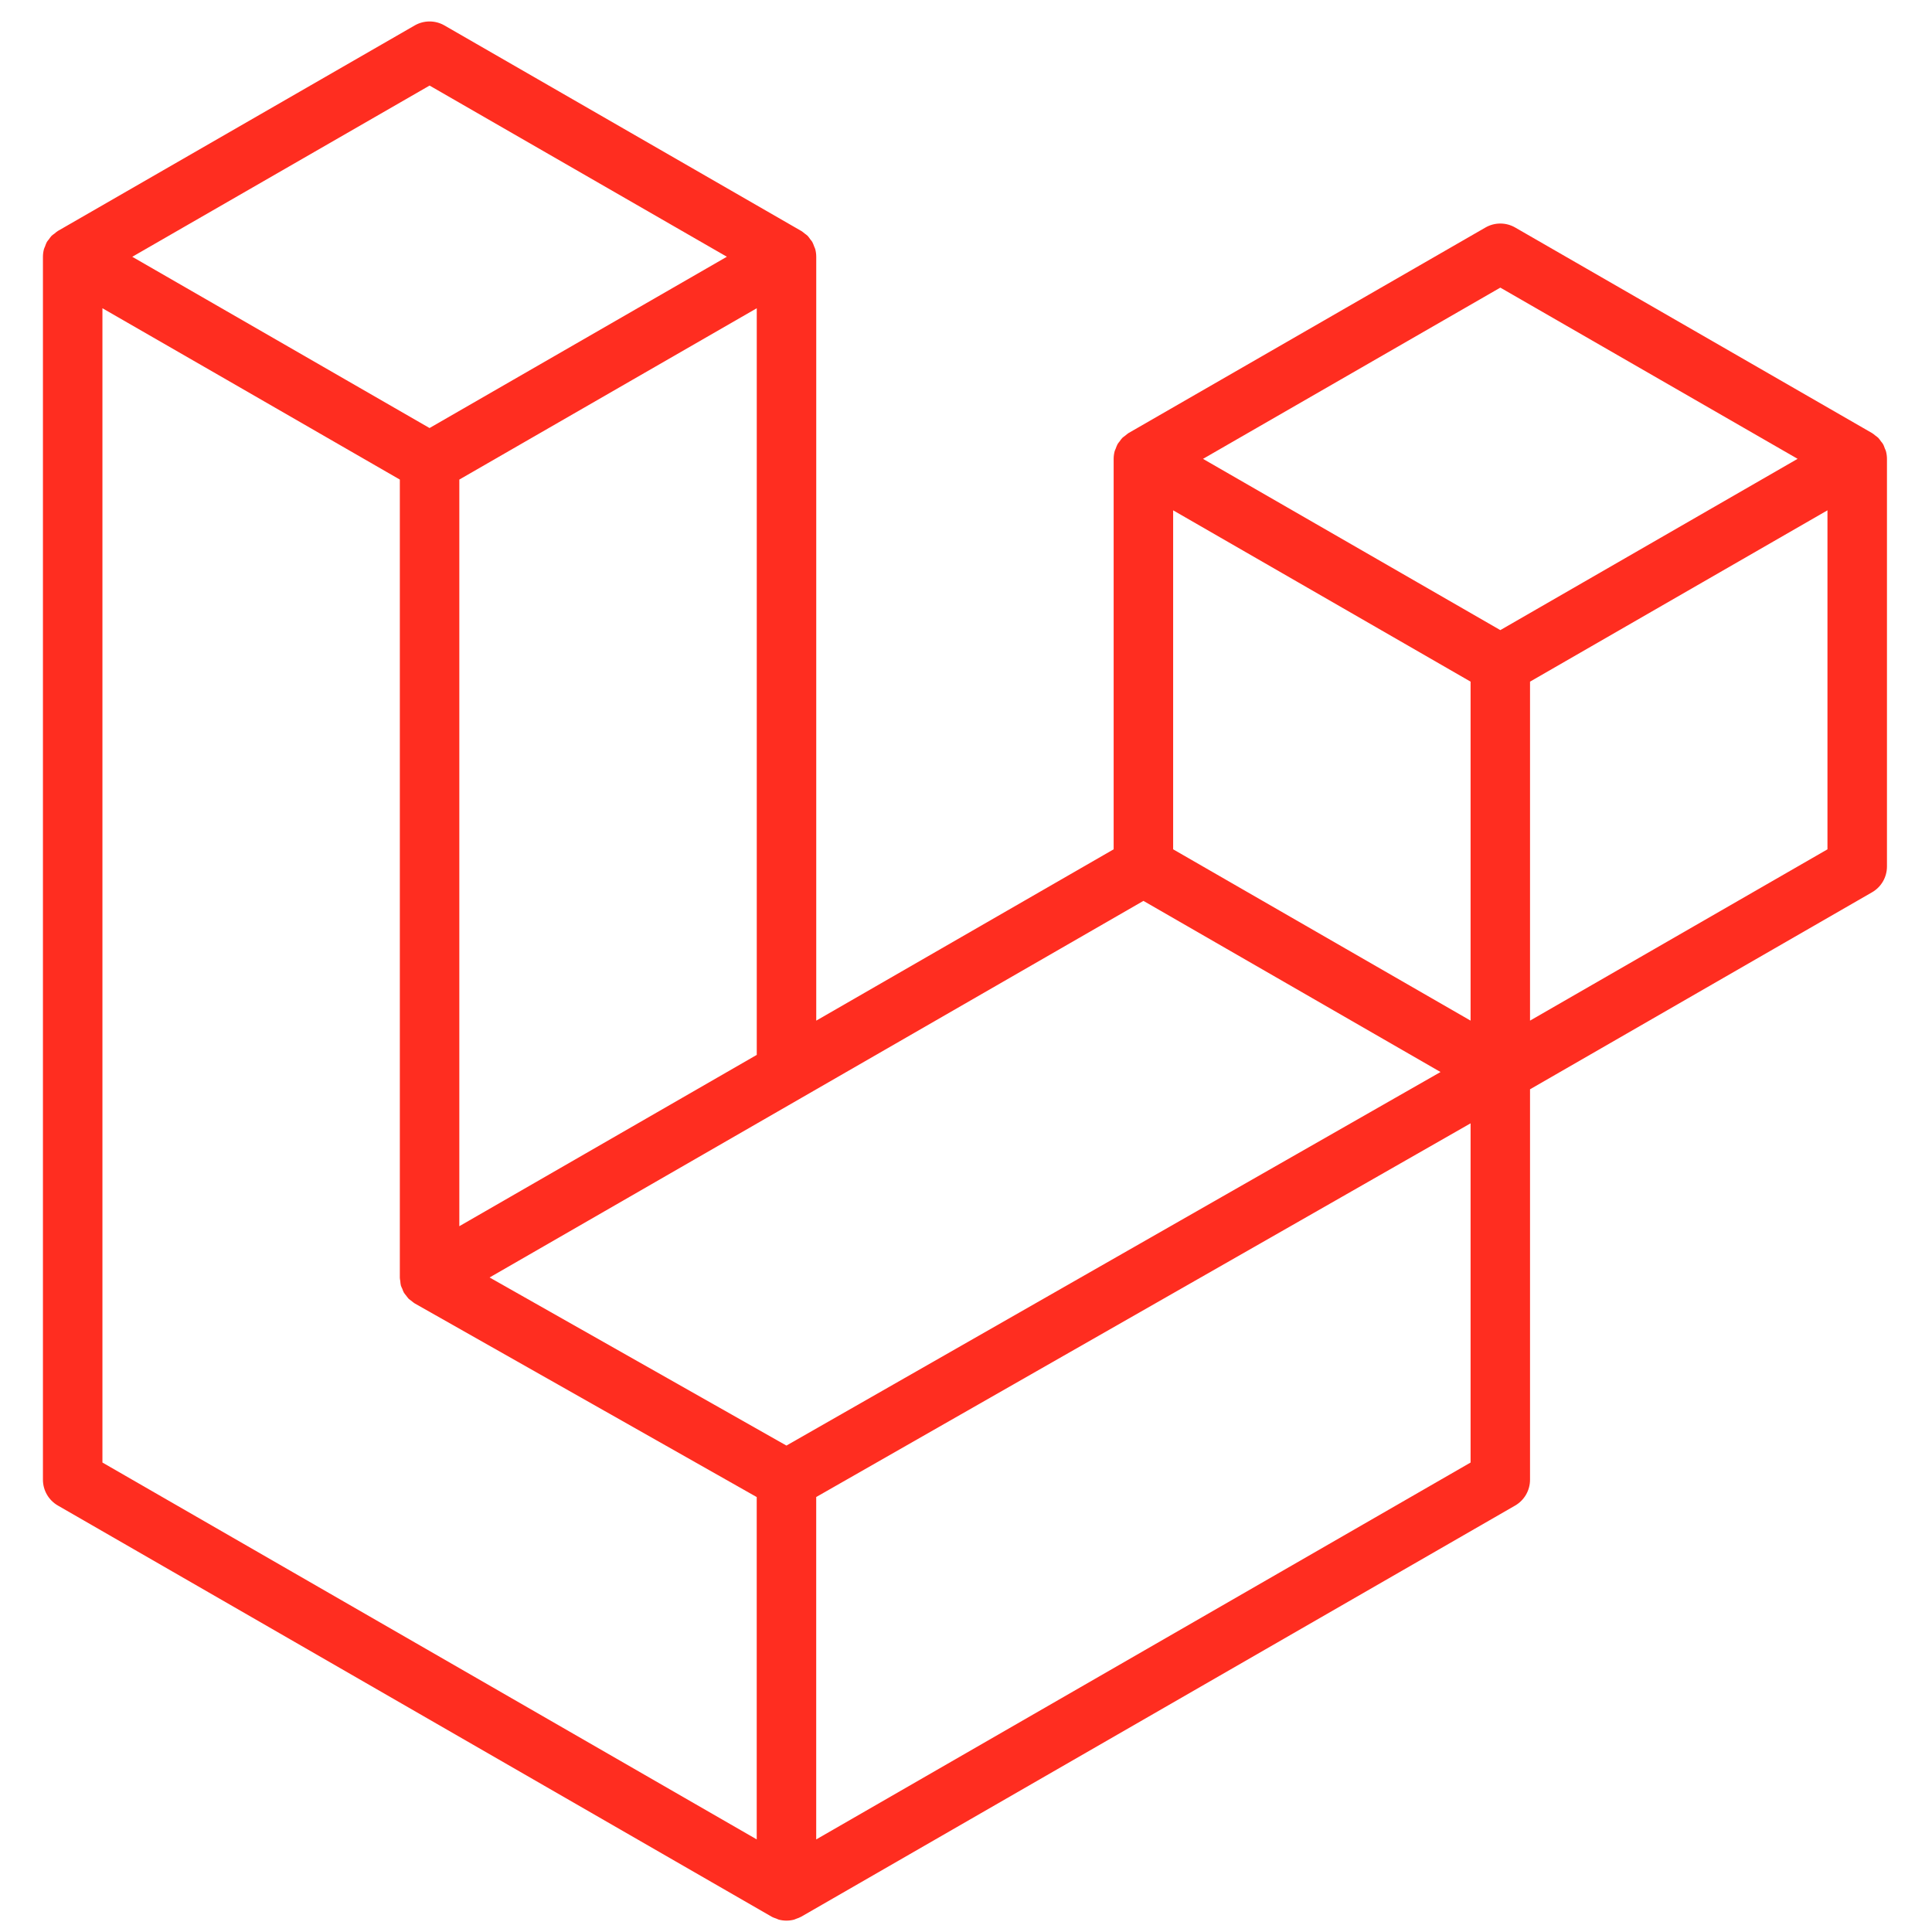
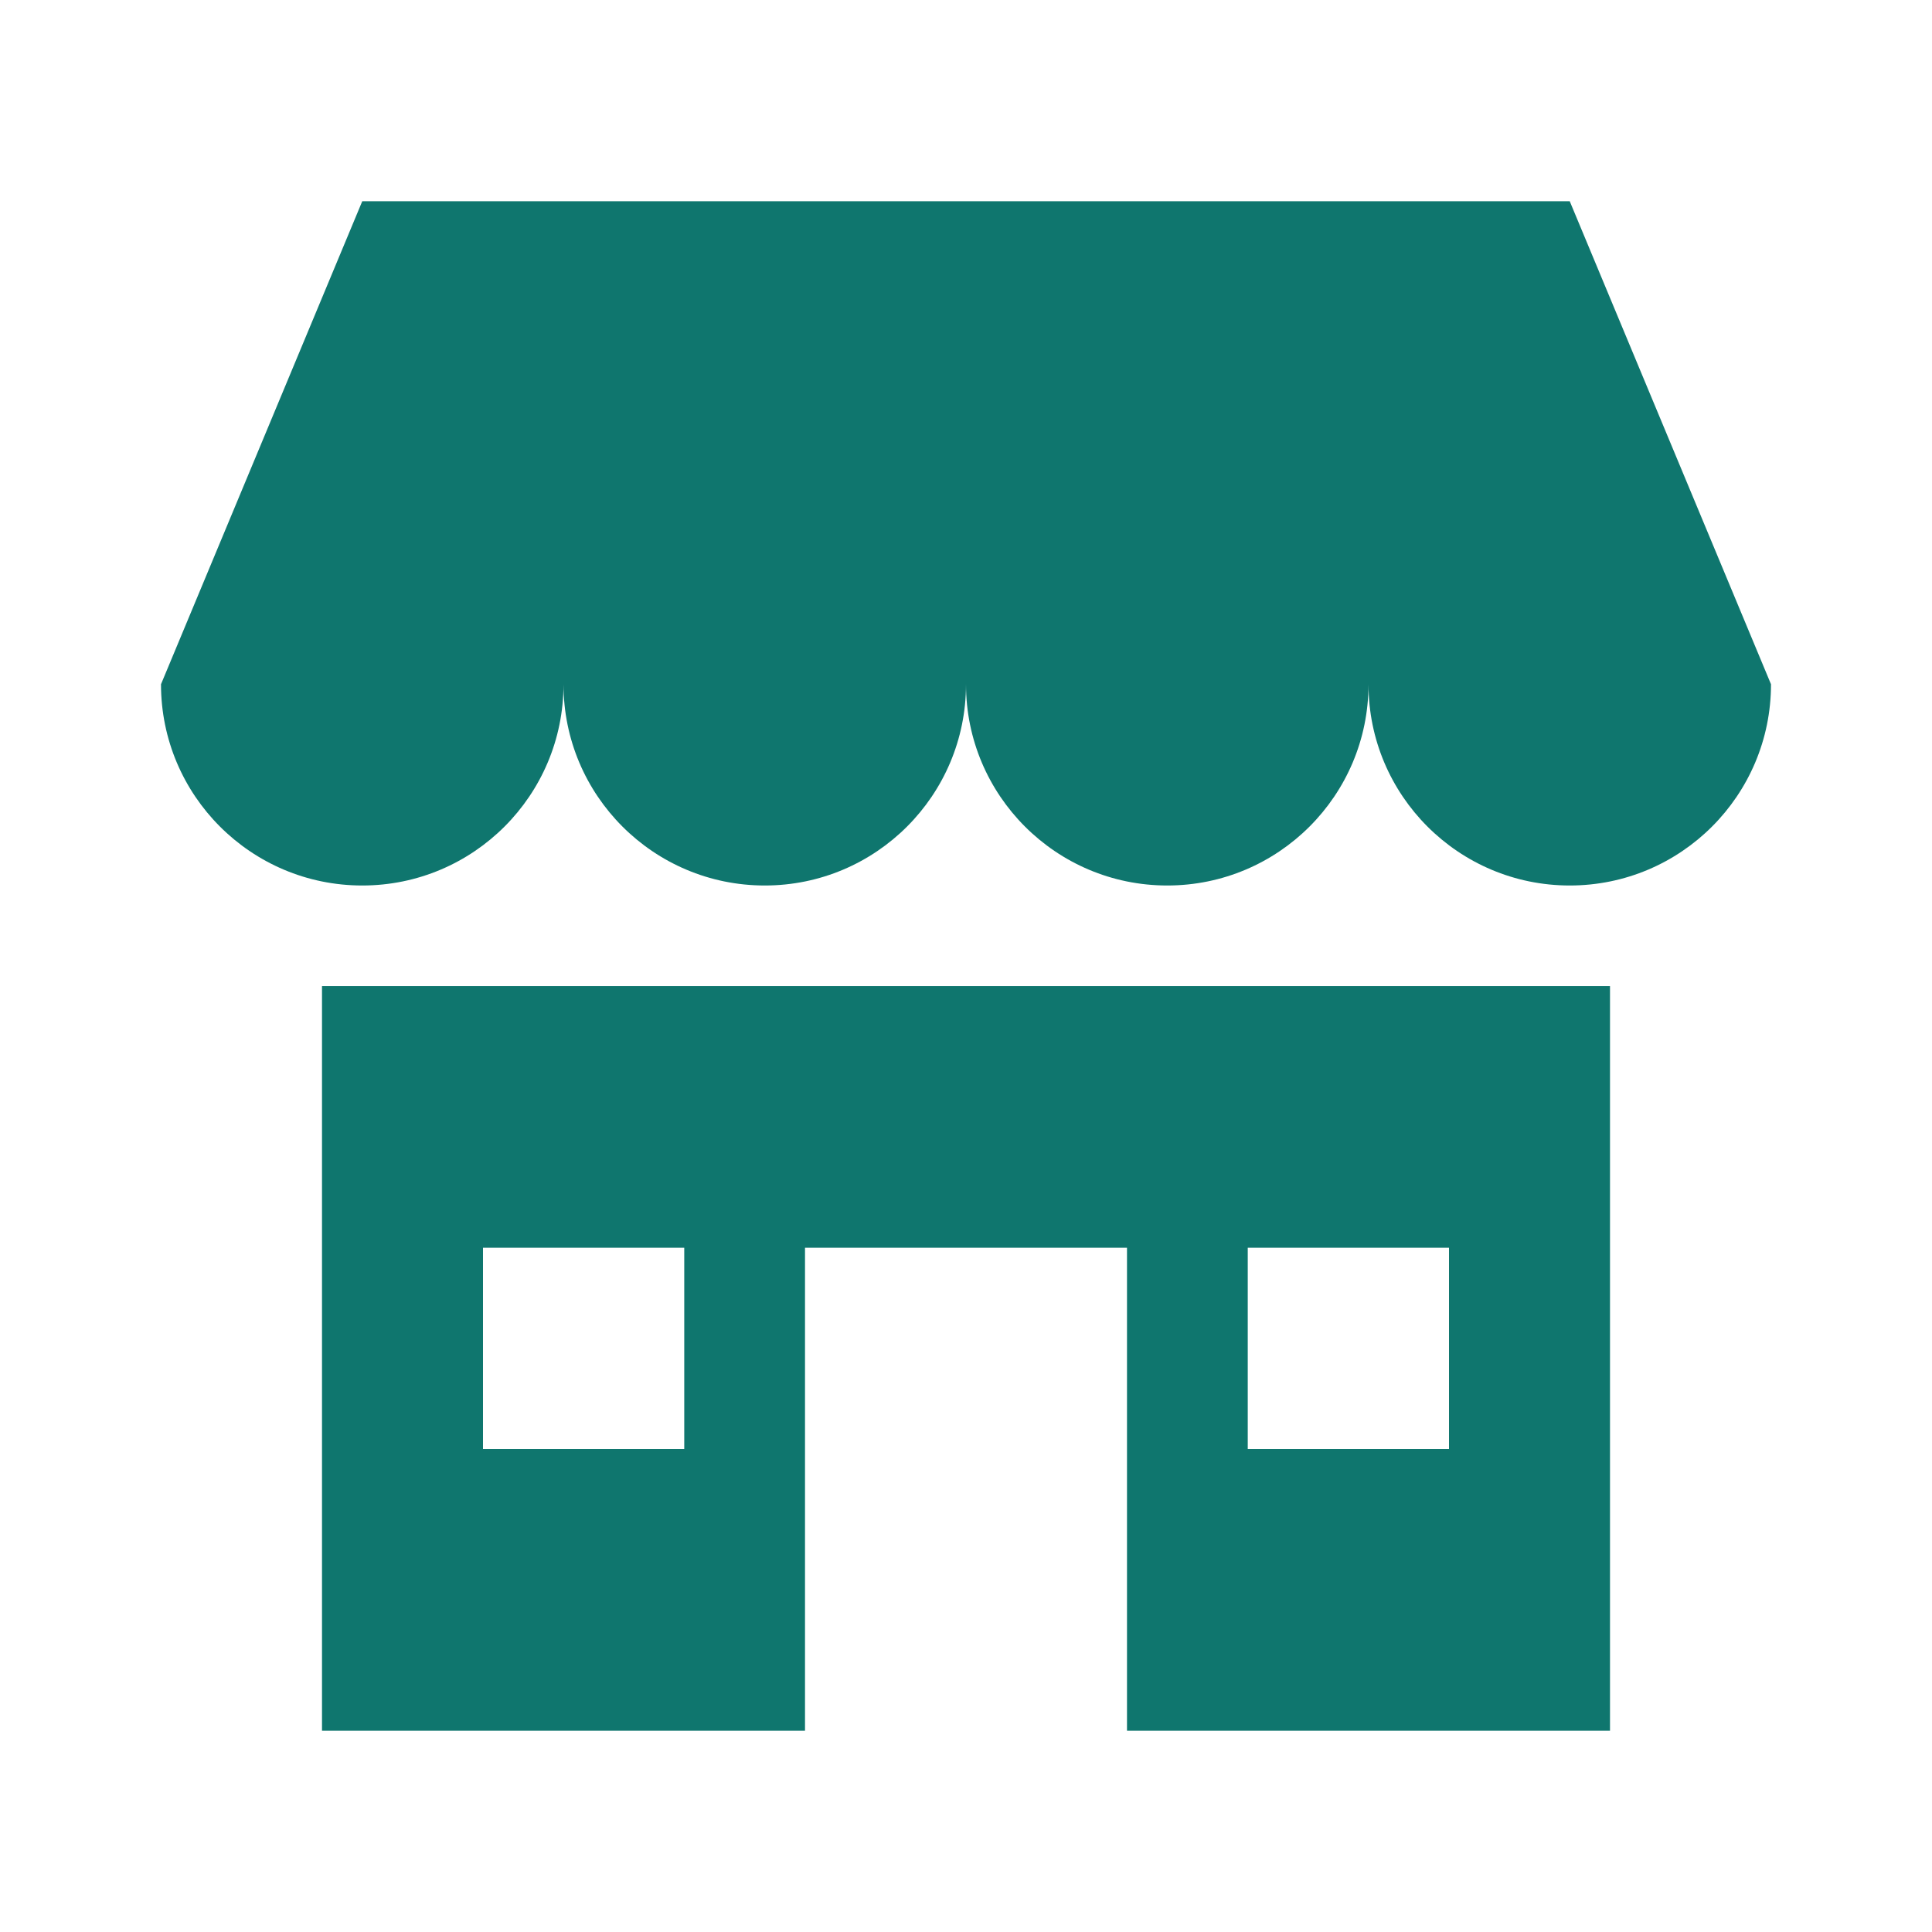
- <svg xmlns="http://www.w3.org/2000/svg" width="166" height="166" viewBox="0 0 166 166" fill="none">
-   <path fill-rule="evenodd" clip-rule="evenodd" d="M162.041 38.759C162.099 38.977 162.129 39.201 162.13 39.426V74.452C162.13 74.902 162.011 75.344 161.786 75.733C161.561 76.122 161.237 76.444 160.847 76.668L131.462 93.594V127.141C131.462 128.054 130.977 128.897 130.186 129.357L68.847 164.683C68.707 164.763 68.554 164.814 68.401 164.868C68.343 164.887 68.289 164.922 68.228 164.938C67.8 165.051 67.349 165.051 66.92 164.938C66.85 164.919 66.786 164.881 66.719 164.855C66.579 164.804 66.432 164.76 66.298 164.683L4.972 129.357C4.583 129.133 4.259 128.81 4.034 128.421C3.808 128.032 3.69 127.591 3.689 127.141L3.689 22.063C3.689 21.834 3.721 21.61 3.779 21.393C3.798 21.32 3.843 21.253 3.868 21.179C3.916 21.045 3.961 20.908 4.031 20.783C4.079 20.7 4.149 20.633 4.206 20.557C4.28 20.454 4.347 20.349 4.433 20.26C4.506 20.186 4.602 20.132 4.685 20.068C4.778 19.992 4.861 19.909 4.966 19.848L35.633 2.185C36.022 1.961 36.462 1.844 36.91 1.844C37.358 1.844 37.798 1.961 38.186 2.185L68.851 19.848H68.857C68.959 19.912 69.045 19.992 69.138 20.065C69.221 20.129 69.313 20.186 69.387 20.257C69.476 20.349 69.54 20.454 69.616 20.557C69.671 20.633 69.744 20.7 69.789 20.783C69.862 20.911 69.904 21.045 69.955 21.179C69.98 21.253 70.025 21.32 70.044 21.396C70.103 21.614 70.133 21.838 70.133 22.063V87.694L95.686 72.974V39.423C95.686 39.2 95.718 38.973 95.775 38.759C95.798 38.683 95.839 38.615 95.865 38.542C95.916 38.408 95.96 38.271 96.031 38.146C96.079 38.063 96.149 37.996 96.203 37.92C96.279 37.818 96.343 37.712 96.433 37.623C96.506 37.549 96.599 37.495 96.681 37.431C96.777 37.355 96.86 37.272 96.962 37.211L127.633 19.548C128.021 19.324 128.461 19.206 128.91 19.206C129.358 19.206 129.798 19.324 130.186 19.548L160.85 37.211C160.959 37.275 161.042 37.355 161.137 37.428C161.217 37.492 161.31 37.549 161.383 37.62C161.473 37.712 161.536 37.818 161.613 37.92C161.67 37.996 161.741 38.063 161.785 38.146C161.859 38.271 161.9 38.408 161.951 38.542C161.98 38.615 162.021 38.683 162.041 38.759ZM157.018 72.974V43.848L146.287 50.028L131.462 58.568V87.694L157.021 72.974H157.018ZM126.354 125.663V96.518L111.771 104.85L70.13 128.626V158.046L126.354 125.663ZM8.801 26.485V125.663L65.018 158.043V128.629L35.649 112L35.64 111.994L35.627 111.988C35.528 111.93 35.445 111.847 35.353 111.777C35.273 111.713 35.18 111.662 35.11 111.592L35.104 111.582C35.021 111.502 34.963 111.403 34.893 111.314C34.829 111.228 34.753 111.154 34.702 111.065L34.699 111.055C34.641 110.96 34.606 110.845 34.565 110.736C34.523 110.64 34.469 110.551 34.443 110.449C34.411 110.328 34.405 110.197 34.392 110.072C34.379 109.976 34.354 109.881 34.354 109.785V109.778V41.205L19.532 32.662L8.801 26.485ZM36.913 7.35L11.364 22.063L36.907 36.777L62.453 22.06L36.907 7.35H36.913ZM50.2 99.174L65.022 90.637V26.485L54.291 32.665L39.466 41.205V105.357L50.2 99.174ZM128.91 24.713L103.363 39.426L128.91 54.14L154.453 39.423L128.91 24.713ZM126.354 58.568L111.529 50.028L100.798 43.848V72.974L115.619 81.511L126.354 87.694V58.568ZM67.571 124.205L105.042 102.803L123.772 92.109L98.245 77.405L68.854 94.334L42.066 109.762L67.571 124.205Z" fill="#FF2D20" />
+ <svg xmlns="http://www.w3.org/2000/svg" width="64" height="64" viewBox="0 0 24 24">
+   <style>path{fill:#0f766e}@media (prefers-color-scheme:dark){path{fill:#2dd4bf}}</style>
+   <path d="M4.5 2.5h15L22 8.5a2.5 2.5 0 0 1-5 0 2.5 2.5 0 0 1-5 0 2.5 2.5 0 0 1-5 0 2.5 2.5 0 0 1-5 0Z" />
+   <path fill-rule="evenodd" clip-rule="evenodd" d="M4 12.25h16V21.5H4Zm6 3.25h4v6h-4Zm-4 0h2.5v2.5H6Zm9.5 0H18v2.5h-2.5Z" />
</svg>
